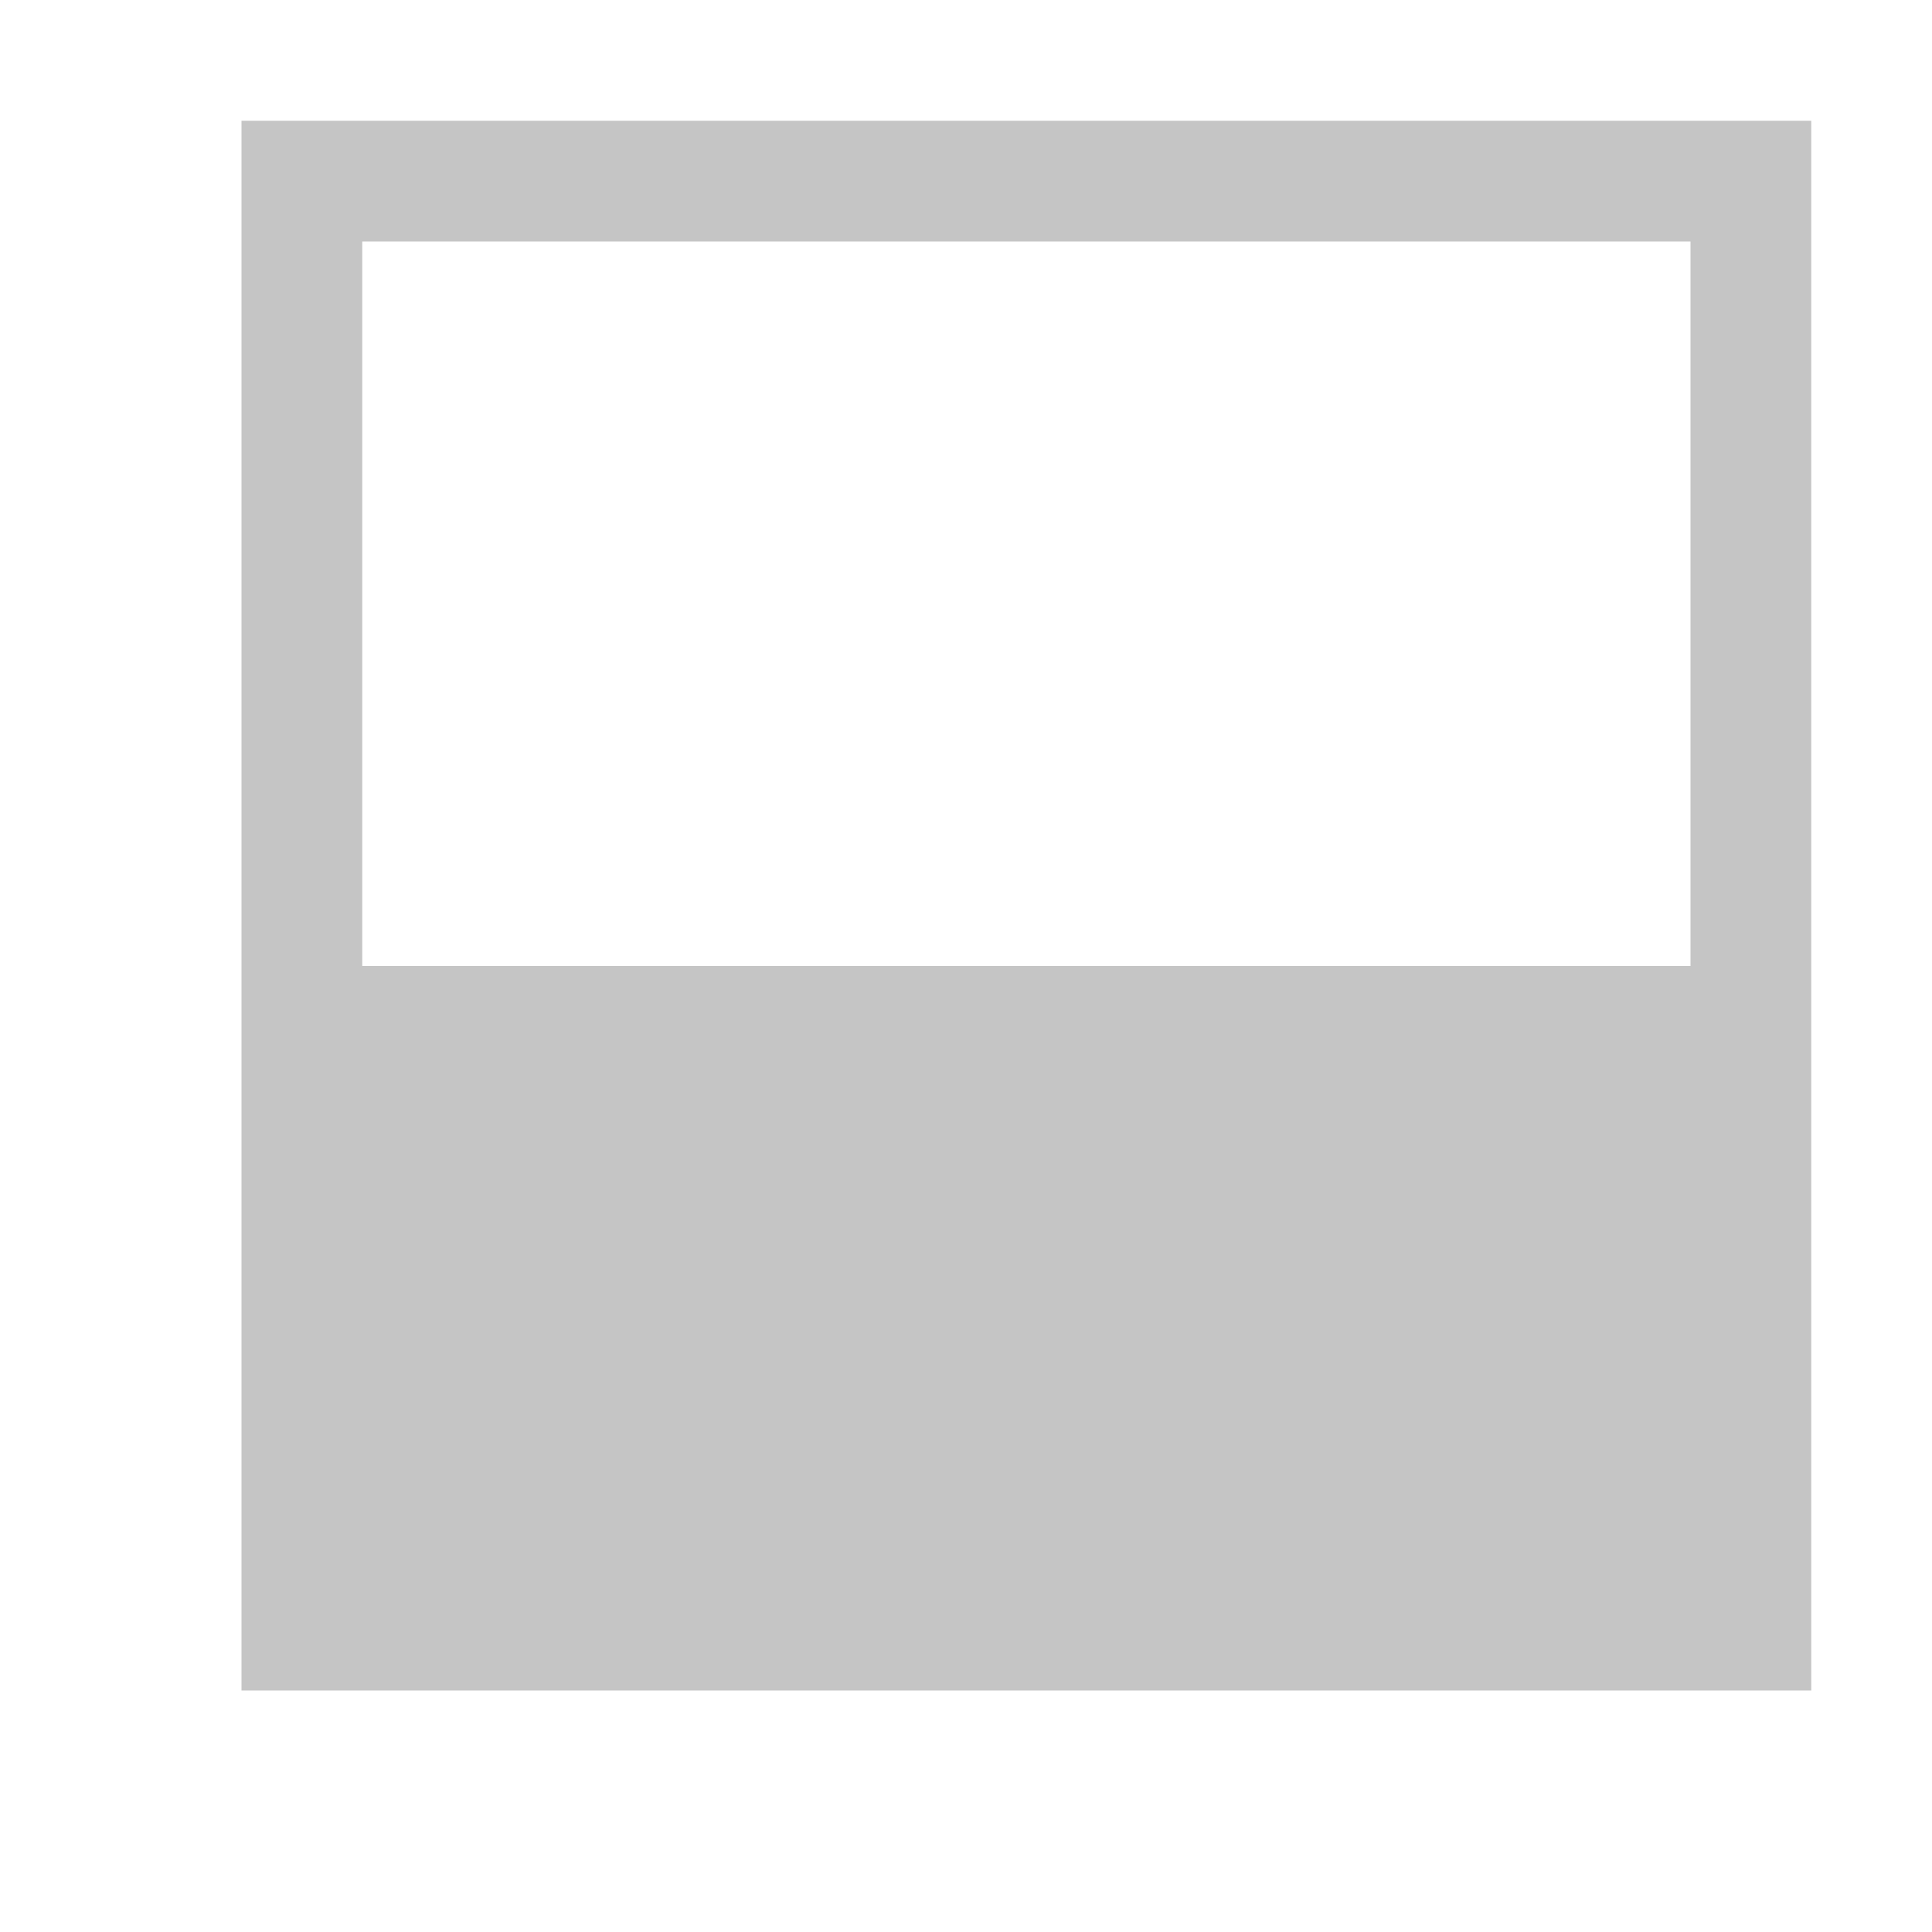
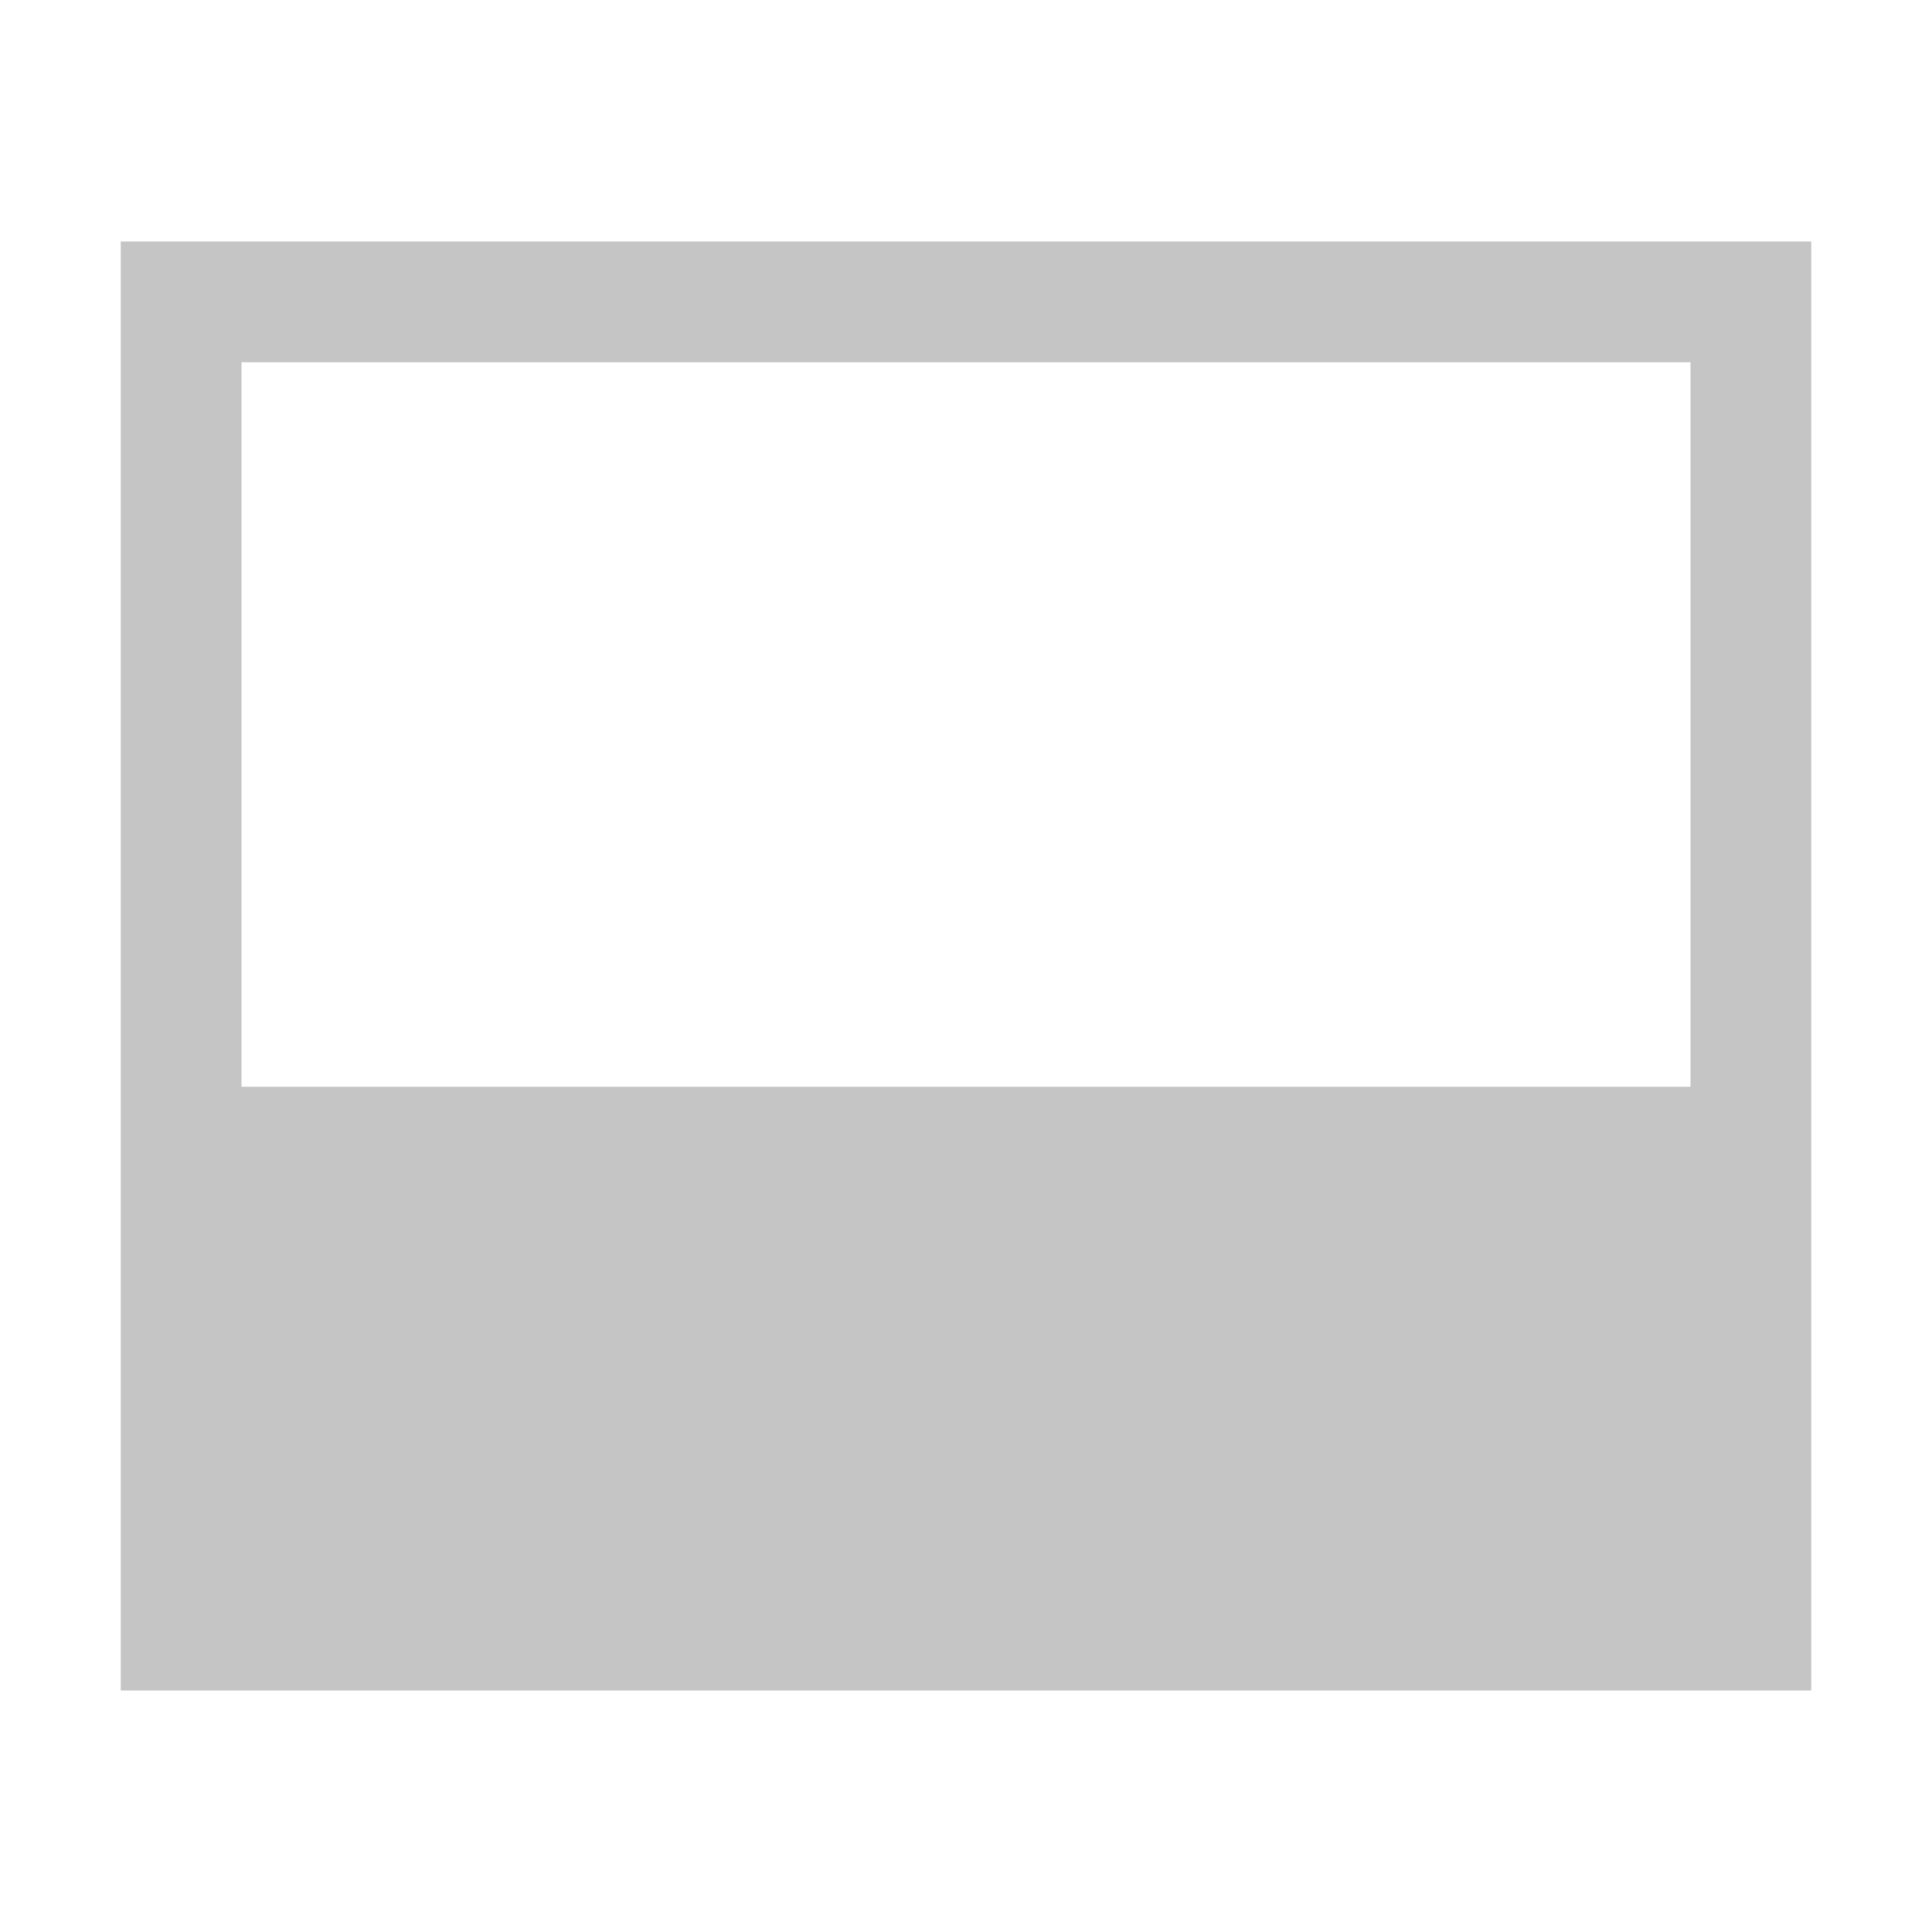
<svg xmlns="http://www.w3.org/2000/svg" viewBox="0 0 16 16">
  <defs>
    <style>.icon-canvas-transparent,.icon-vs-out{fill:#2d2d30;}.icon-canvas-transparent{opacity:0;}.icon-vs-fg{fill:#2b282e;}.icon-vs-bg{fill:#c5c5c5;}</style>
  </defs>
  <path class="icon-canvas-transparent" d="M16,0V16H0V0Z" />
-   <path class="icon-vs-out" d="M16,0V15H1V0Z" style="display: none;" />
-   <path class="icon-vs-fg" d="M14,2V8H3V2Z" style="display: none;" />
-   <path class="icon-vs-bg" d="M2,1V14H15V1ZM14,8H3V2H14Z" />
+   <path class="icon-vs-out" d="M16,1V15H0V1Z" style="display: none;" />
+   <path class="icon-vs-fg" d="M14,3V9H2V3Z" style="display: none;" />
+   <path class="icon-vs-bg" d="M1,2V14H15V2ZM14,9H2V3H14Z" />
</svg>
